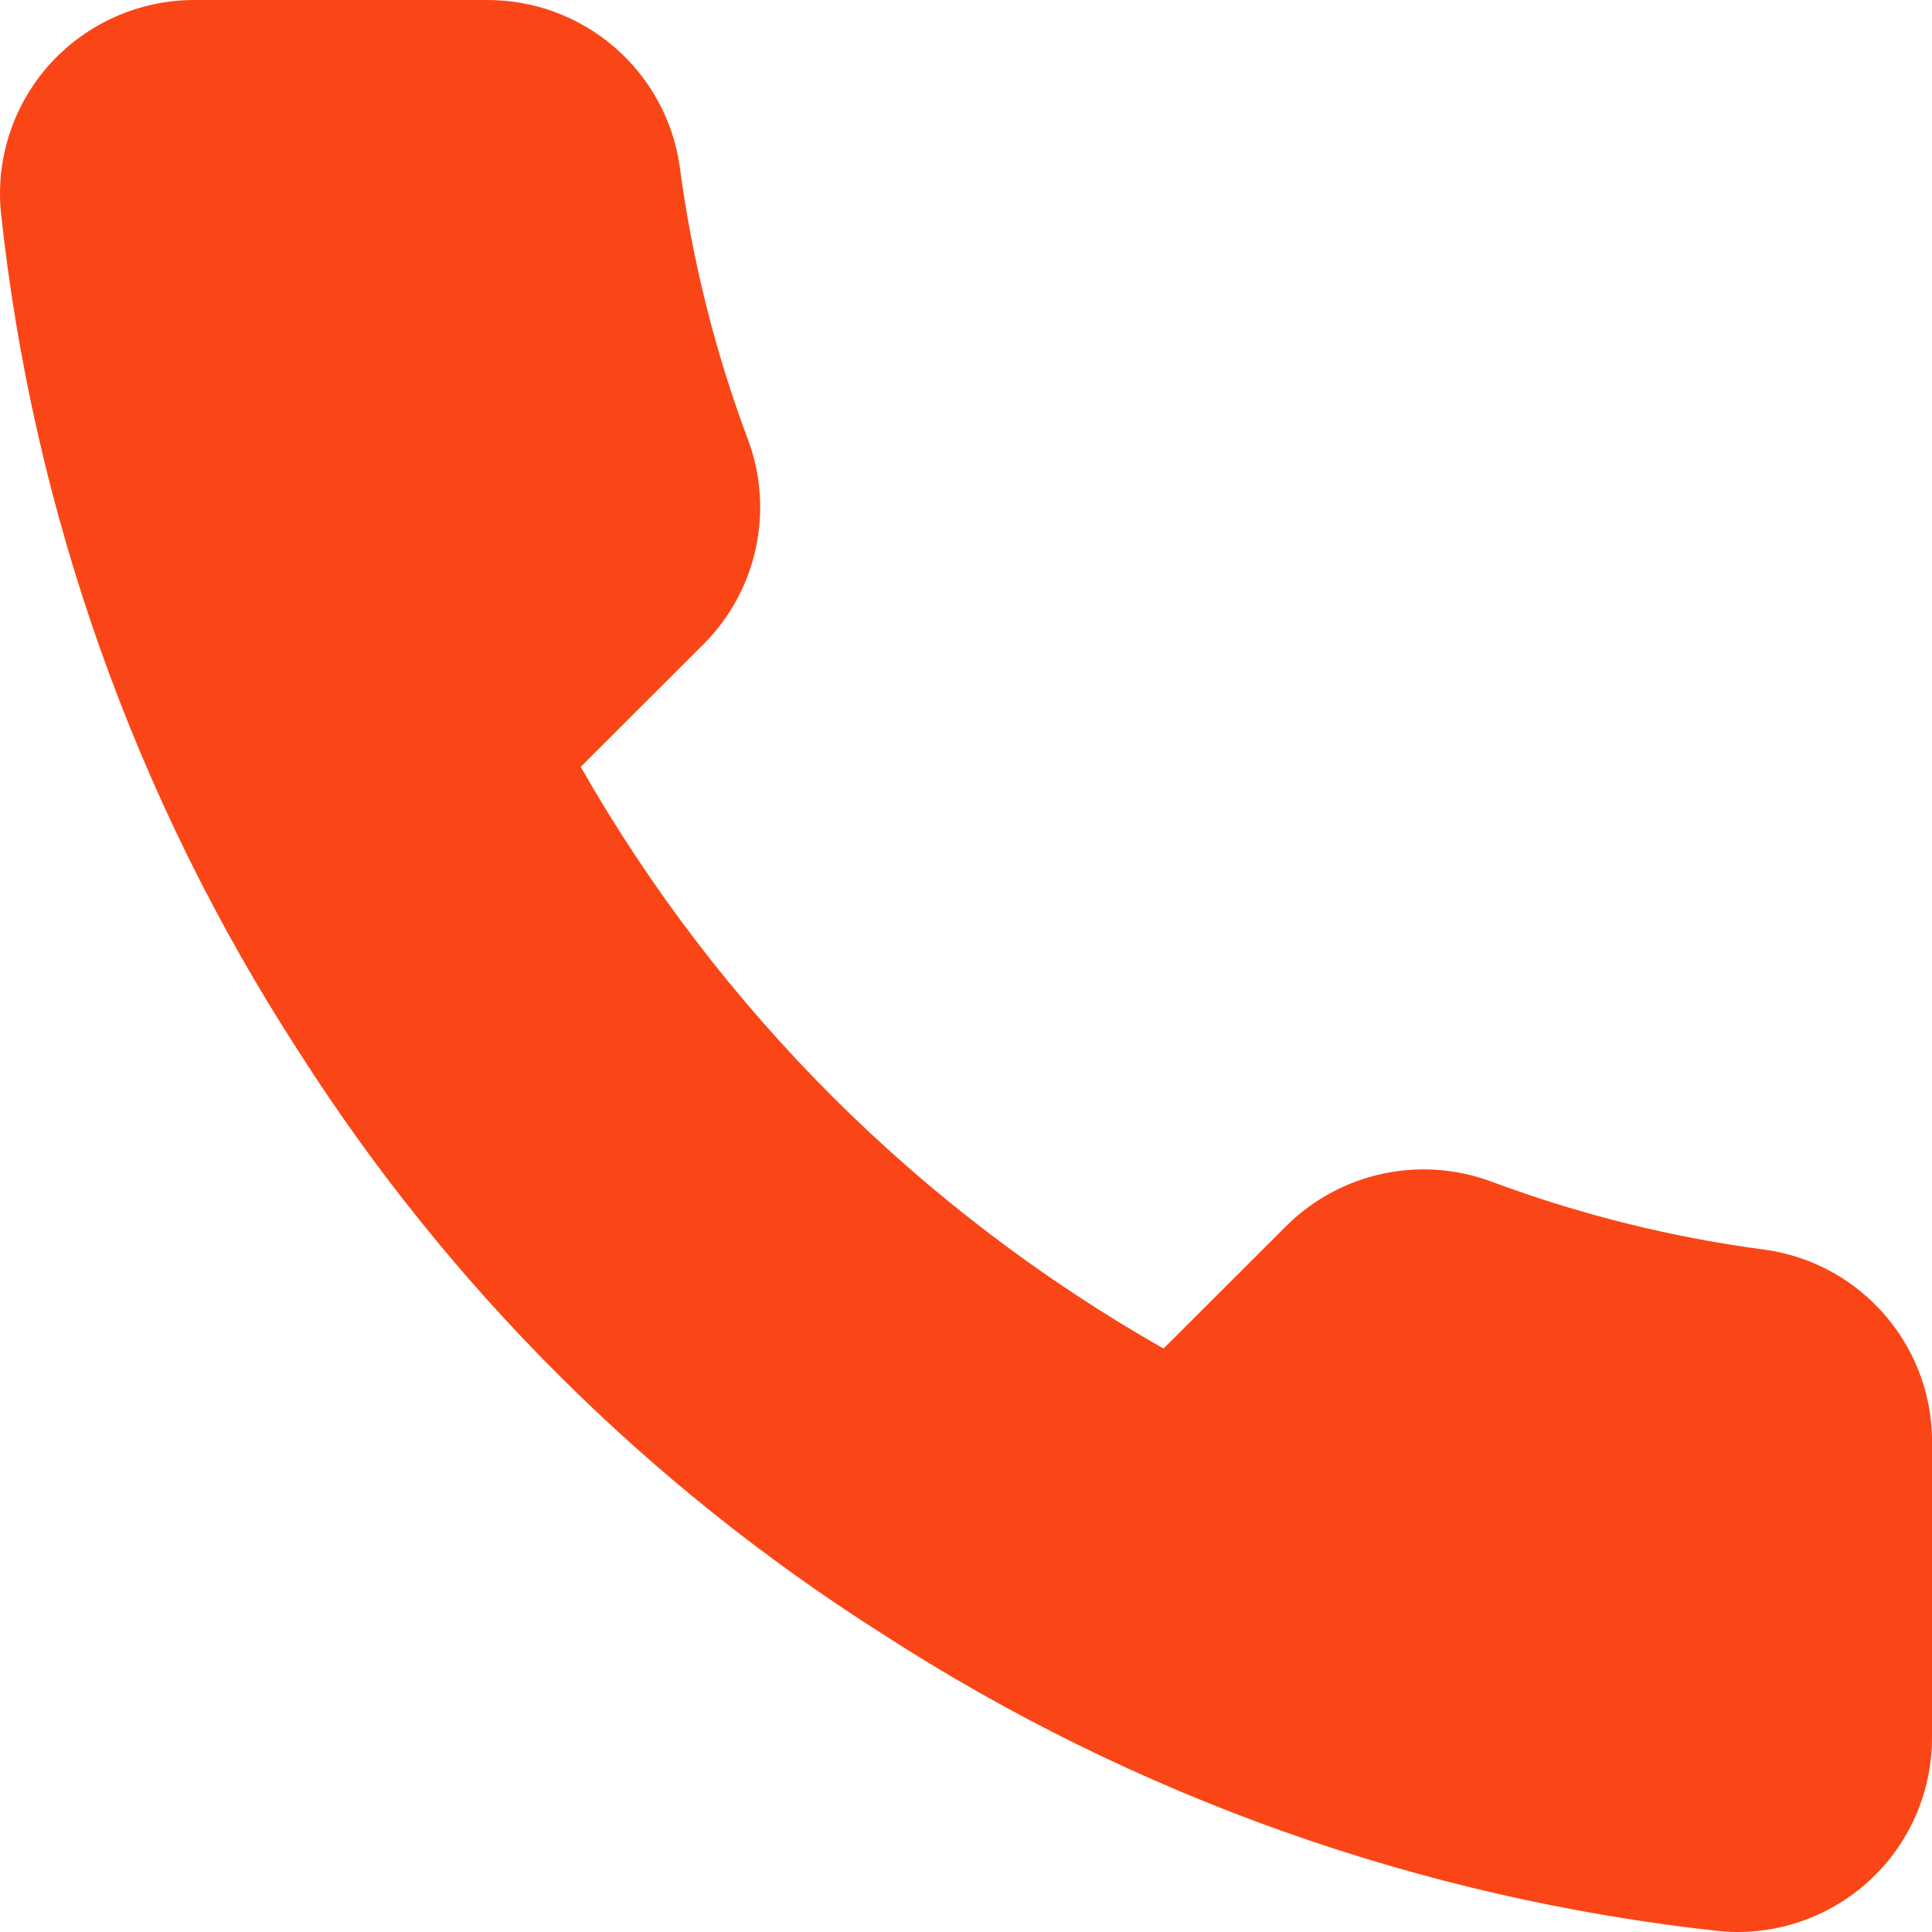
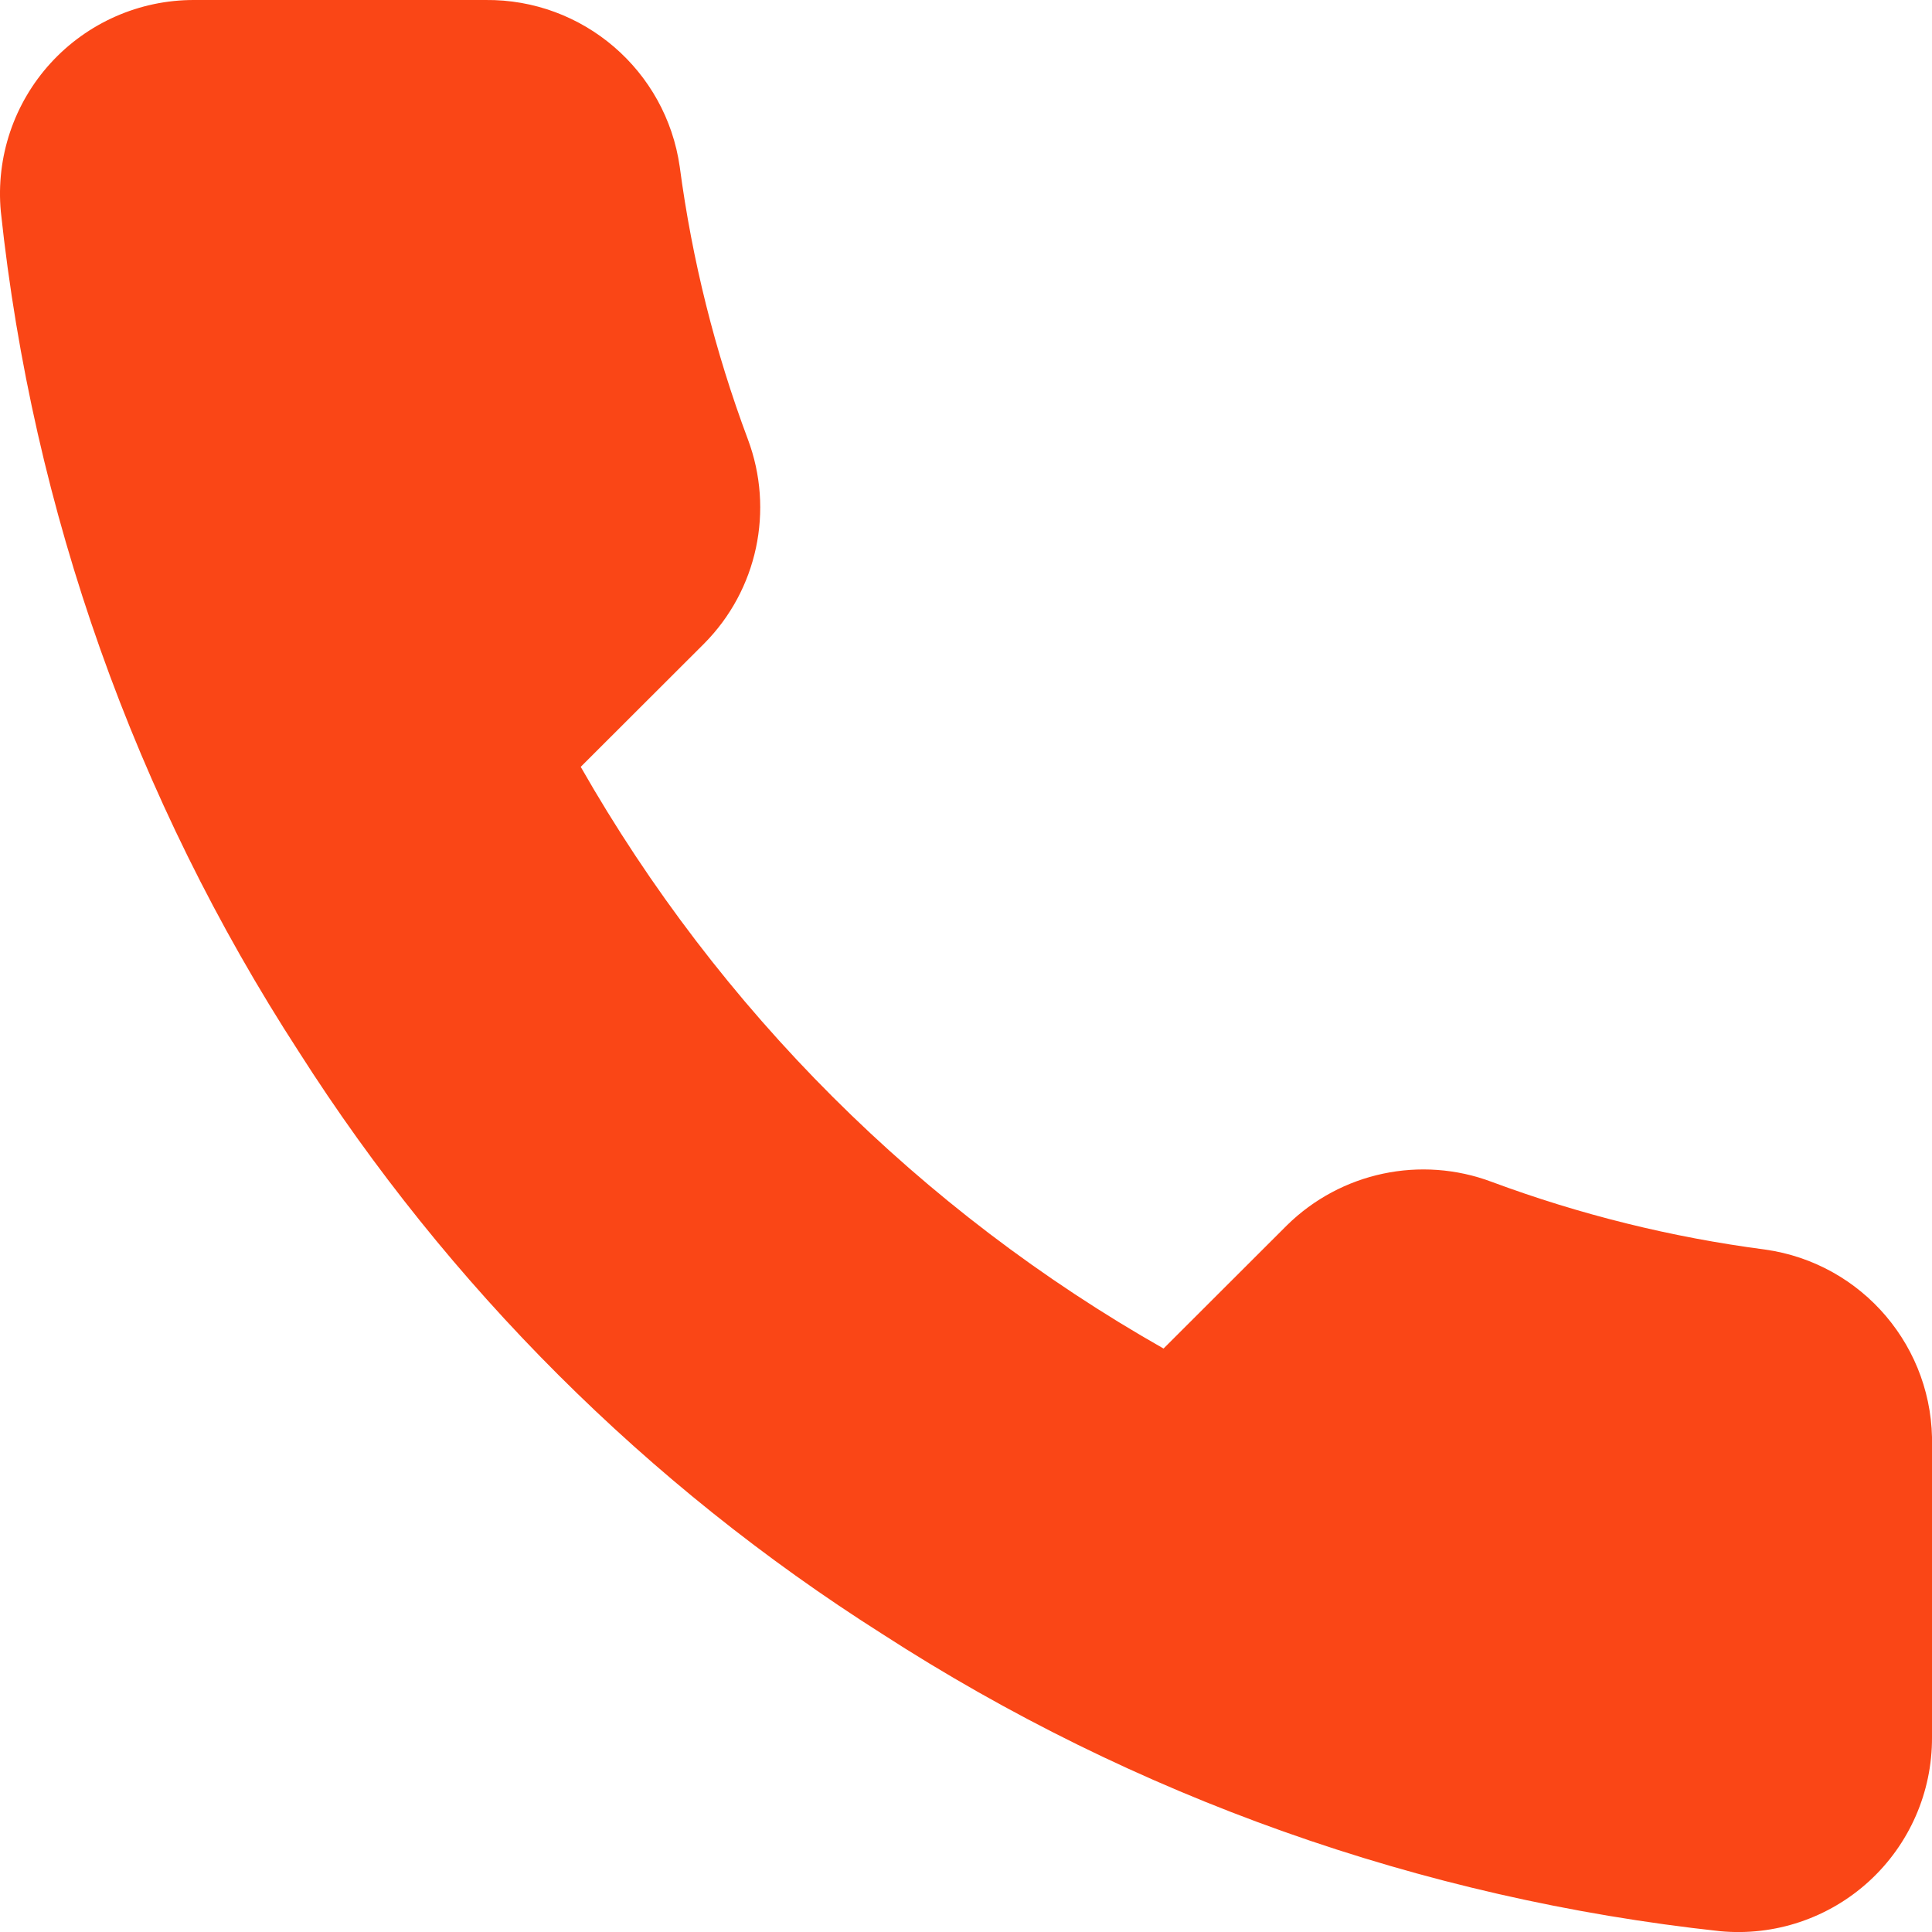
- <svg xmlns="http://www.w3.org/2000/svg" width="12" height="12" viewBox="0 0 12 12" fill="none">
-   <path fill-rule="evenodd" clip-rule="evenodd" d="M12 8.984V10.791C12.001 11.13 11.859 11.454 11.609 11.683C11.358 11.912 11.023 12.026 10.684 11.995C8.828 11.794 7.044 11.161 5.477 10.146C4.02 9.222 2.784 7.988 1.857 6.534C0.838 4.963 0.203 3.174 0.005 1.313C-0.026 0.976 0.087 0.642 0.315 0.392C0.544 0.143 0.867 0 1.206 5.92038e-05H3.016C3.621 -0.006 4.138 0.437 4.222 1.036C4.299 1.614 4.44 2.182 4.645 2.728C4.81 3.168 4.704 3.664 4.373 3.998L3.607 4.763C4.466 6.271 5.717 7.519 7.227 8.376L7.993 7.611C8.328 7.281 8.825 7.175 9.266 7.34C9.814 7.544 10.383 7.686 10.962 7.762C11.569 7.847 12.015 8.373 12 8.984Z" fill="#FA4616" />
+ <svg xmlns="http://www.w3.org/2000/svg" width="12" height="12" fill="none">
+   <path fill-rule="evenodd" clip-rule="evenodd" d="M12 8.984v1.807a1.203 1.203 0 01-1.316 1.204 11.955 11.955 0 01-5.207-1.848 11.754 11.754 0 01-3.62-3.613A11.902 11.902 0 01.005 1.313 1.203 1.203 0 011.205 0h1.81a1.206 1.206 0 011.207 1.036 7.72 7.72 0 00.423 1.692c.165.44.06.936-.272 1.27l-.766.765a9.644 9.644 0 003.62 3.613l.766-.765c.335-.33.832-.436 1.273-.27a7.76 7.76 0 001.696.42A1.205 1.205 0 0112 8.985z" fill="#FA4616" />
</svg>
